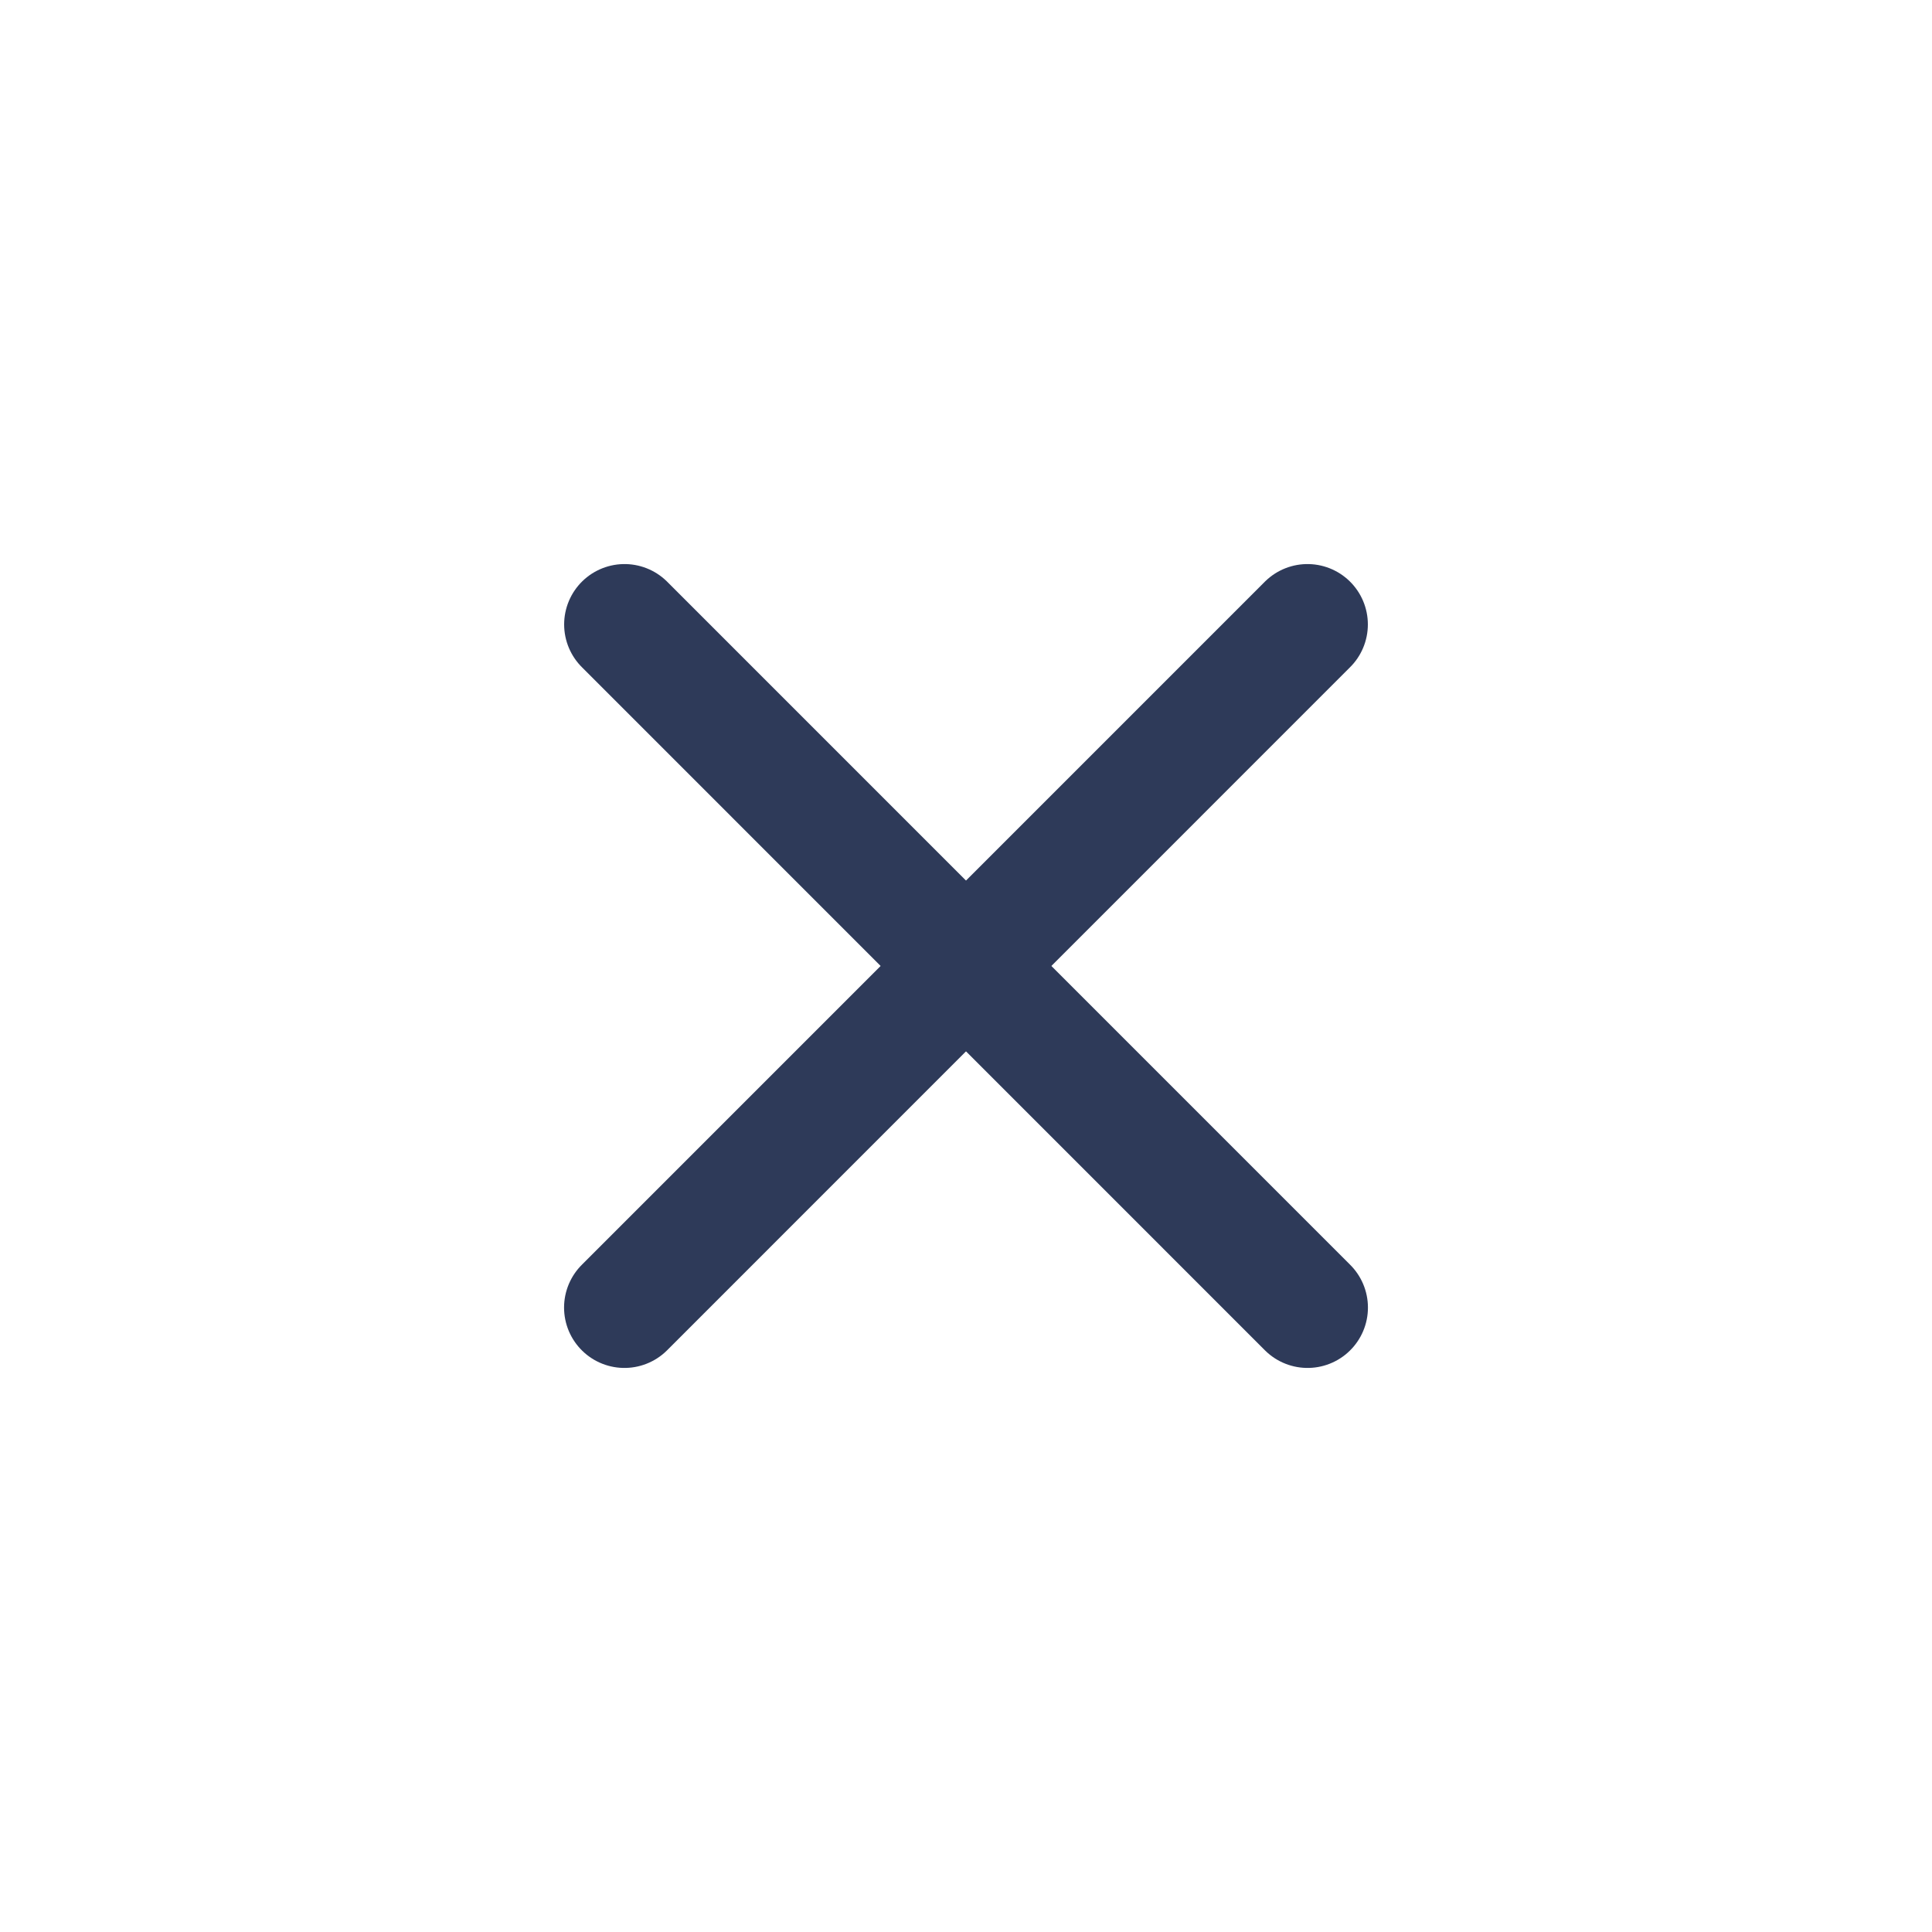
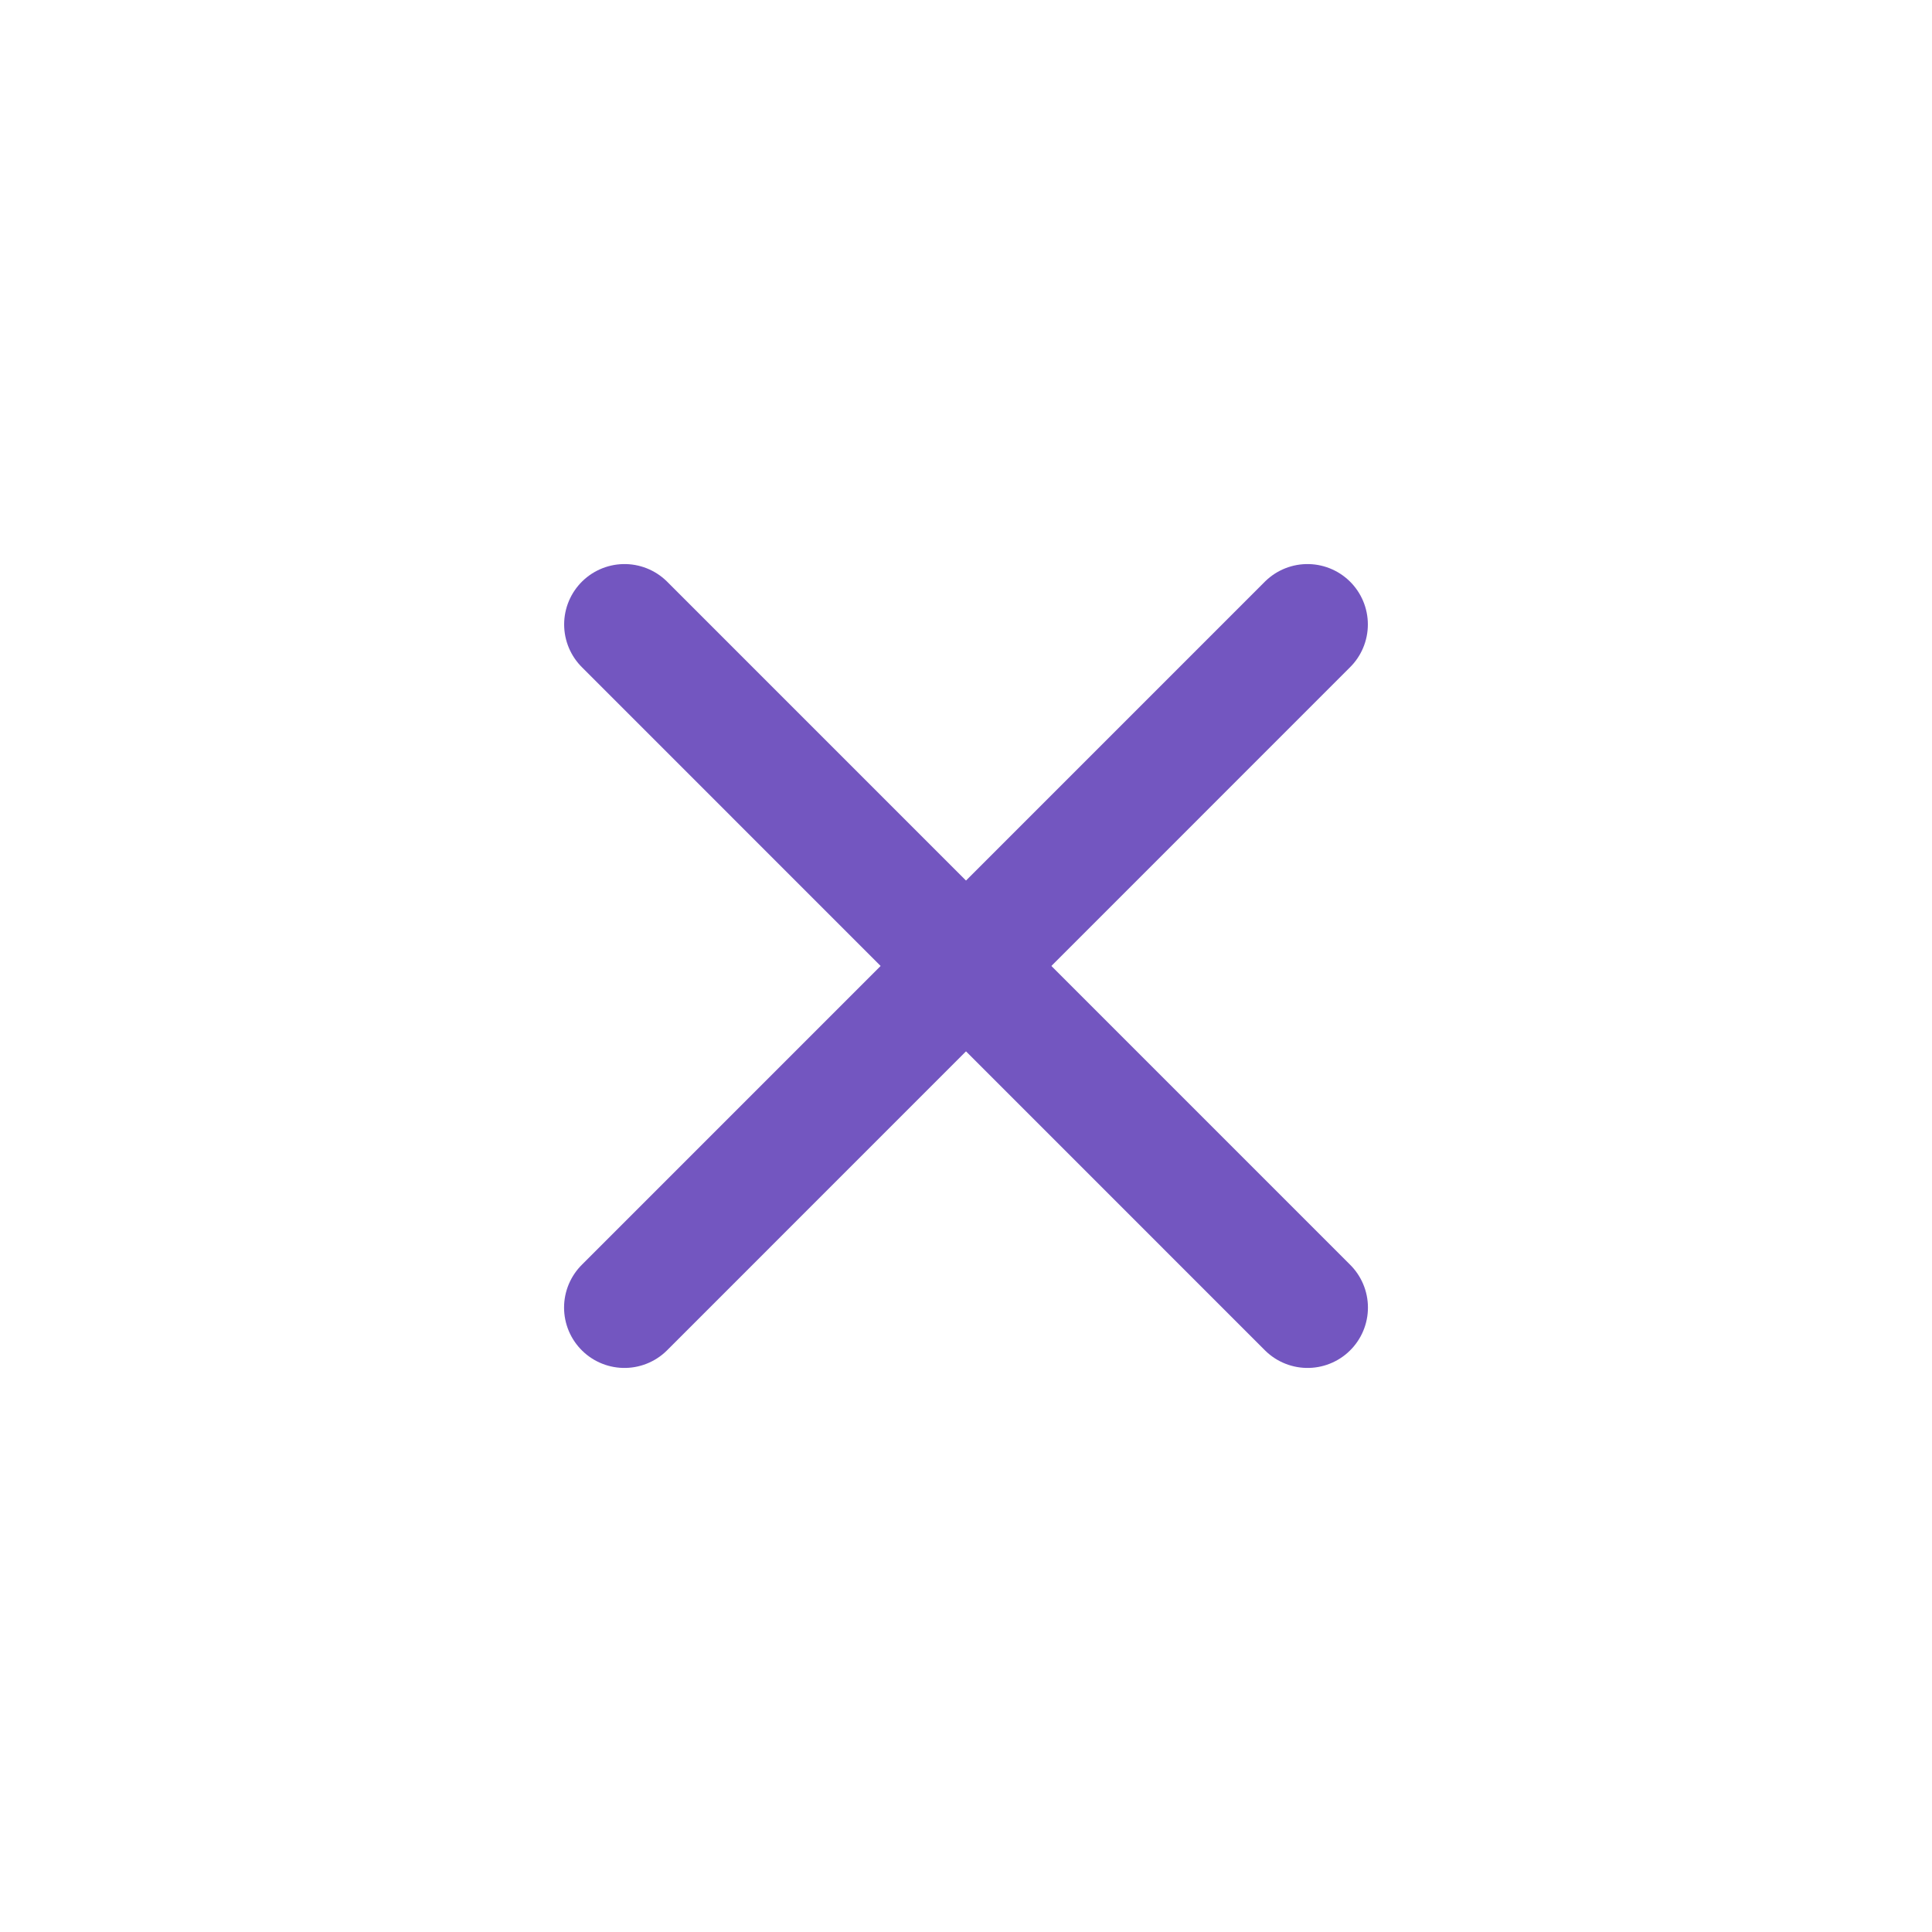
<svg xmlns="http://www.w3.org/2000/svg" width="24" height="24" viewBox="0 0 24 24" fill="none">
-   <path d="M7.758 7.757L16.243 16.243" stroke="#2E3A59" stroke-width="1.5" stroke-linecap="round" stroke-linejoin="round" />
-   <path d="M7.757 16.243L16.242 7.757" stroke="#2E3A59" stroke-width="1.5" stroke-linecap="round" stroke-linejoin="round" />
+   <path d="M7.758 7.757L16.243 16.243" stroke="#7356C0" stroke-width="1.5" stroke-linecap="round" stroke-linejoin="round" />
+   <path d="M7.757 16.243L16.242 7.757" stroke="#7356C0" stroke-width="1.5" stroke-linecap="round" stroke-linejoin="round" />
</svg>
